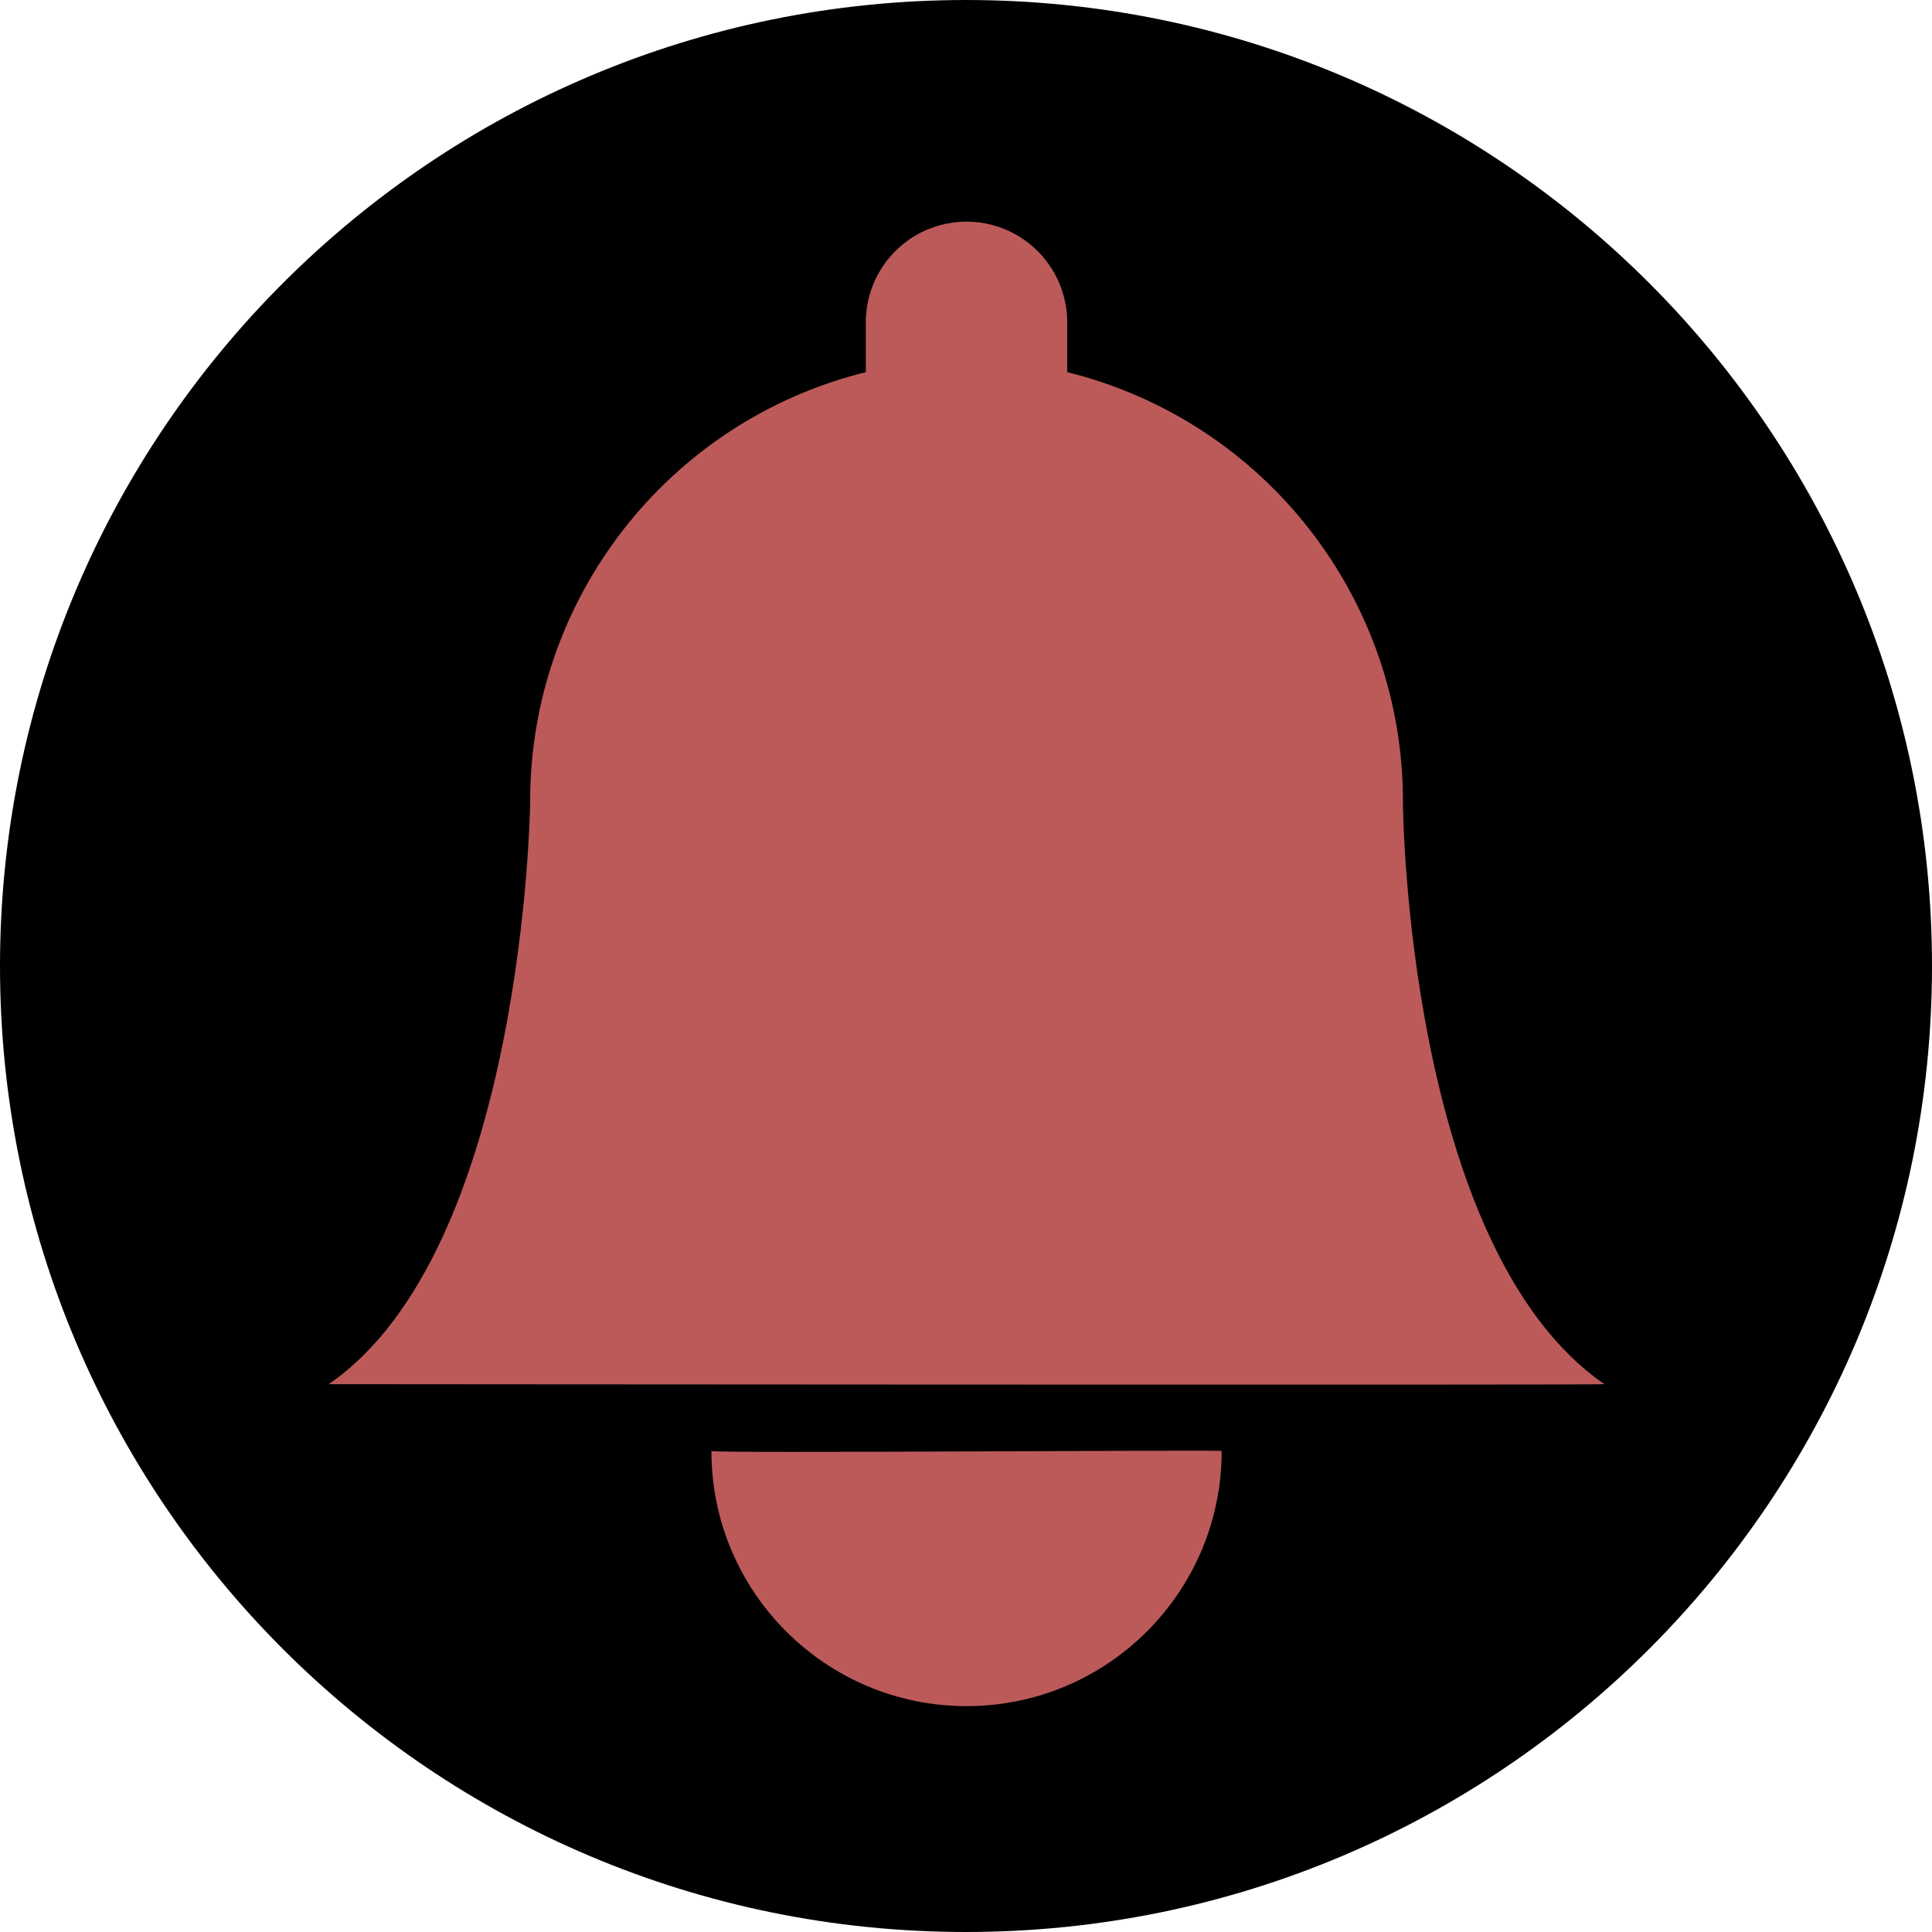
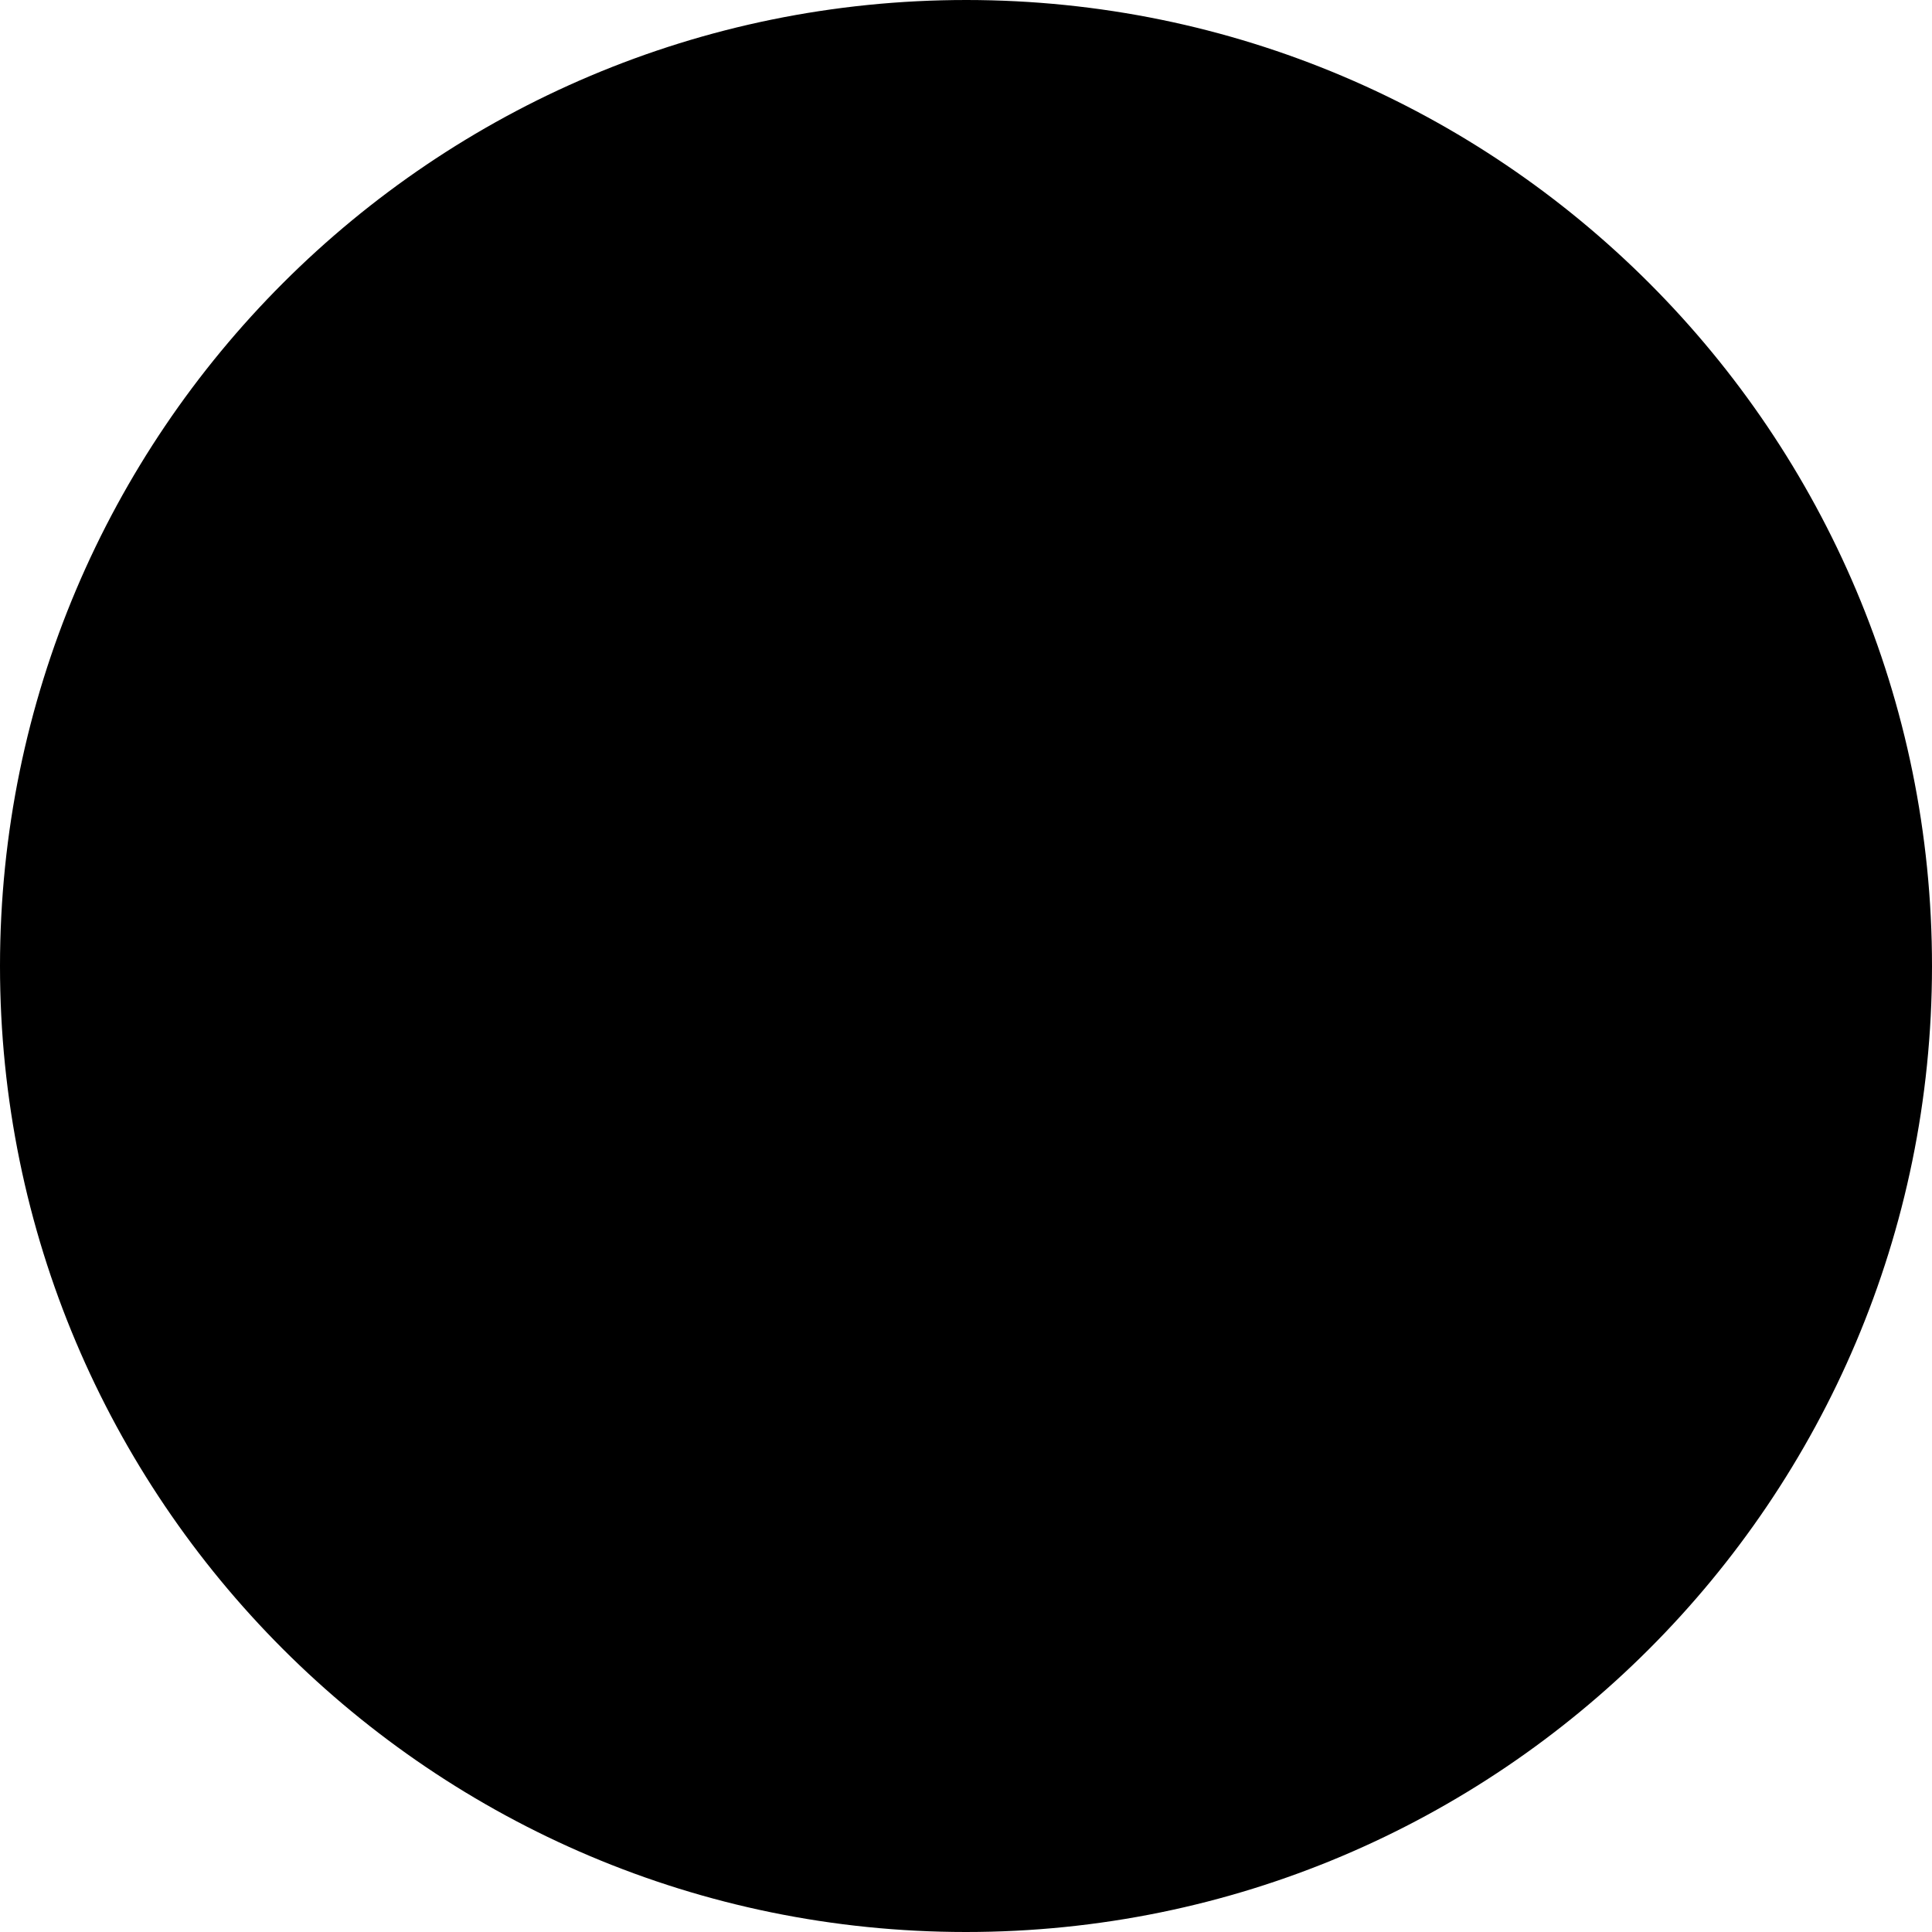
<svg xmlns="http://www.w3.org/2000/svg" class="icon" viewBox="0 0 1024 1024">
  <path d="M512.29 0A512 512 0 1 1 0 512 512.166 512.166 0 0 1 512.29 0z" />
-   <path d="M174.22 733.633c103.703-71.306 106.772-307.872 106.772-307.872a234.243 234.243 0 0 1 177.912-228.519v-24.888a53.386 53.386 0 1 1 106.73 0v24.888a234.285 234.285 0 0 1 177.954 228.519s1.66 235.446 106.773 307.872c0 .58-676.431 0-676.14 0zm473.298 35.425a135.228 135.228 0 1 1-270.456 0c0 1.369 271.493-.747 270.456 0z" style="fill: #bc5a5a" />
+   <path d="M174.22 733.633c103.703-71.306 106.772-307.872 106.772-307.872a234.243 234.243 0 0 1 177.912-228.519v-24.888a53.386 53.386 0 1 1 106.73 0v24.888a234.285 234.285 0 0 1 177.954 228.519s1.66 235.446 106.773 307.872c0 .58-676.431 0-676.14 0zm473.298 35.425a135.228 135.228 0 1 1-270.456 0c0 1.369 271.493-.747 270.456 0z" />
</svg>
